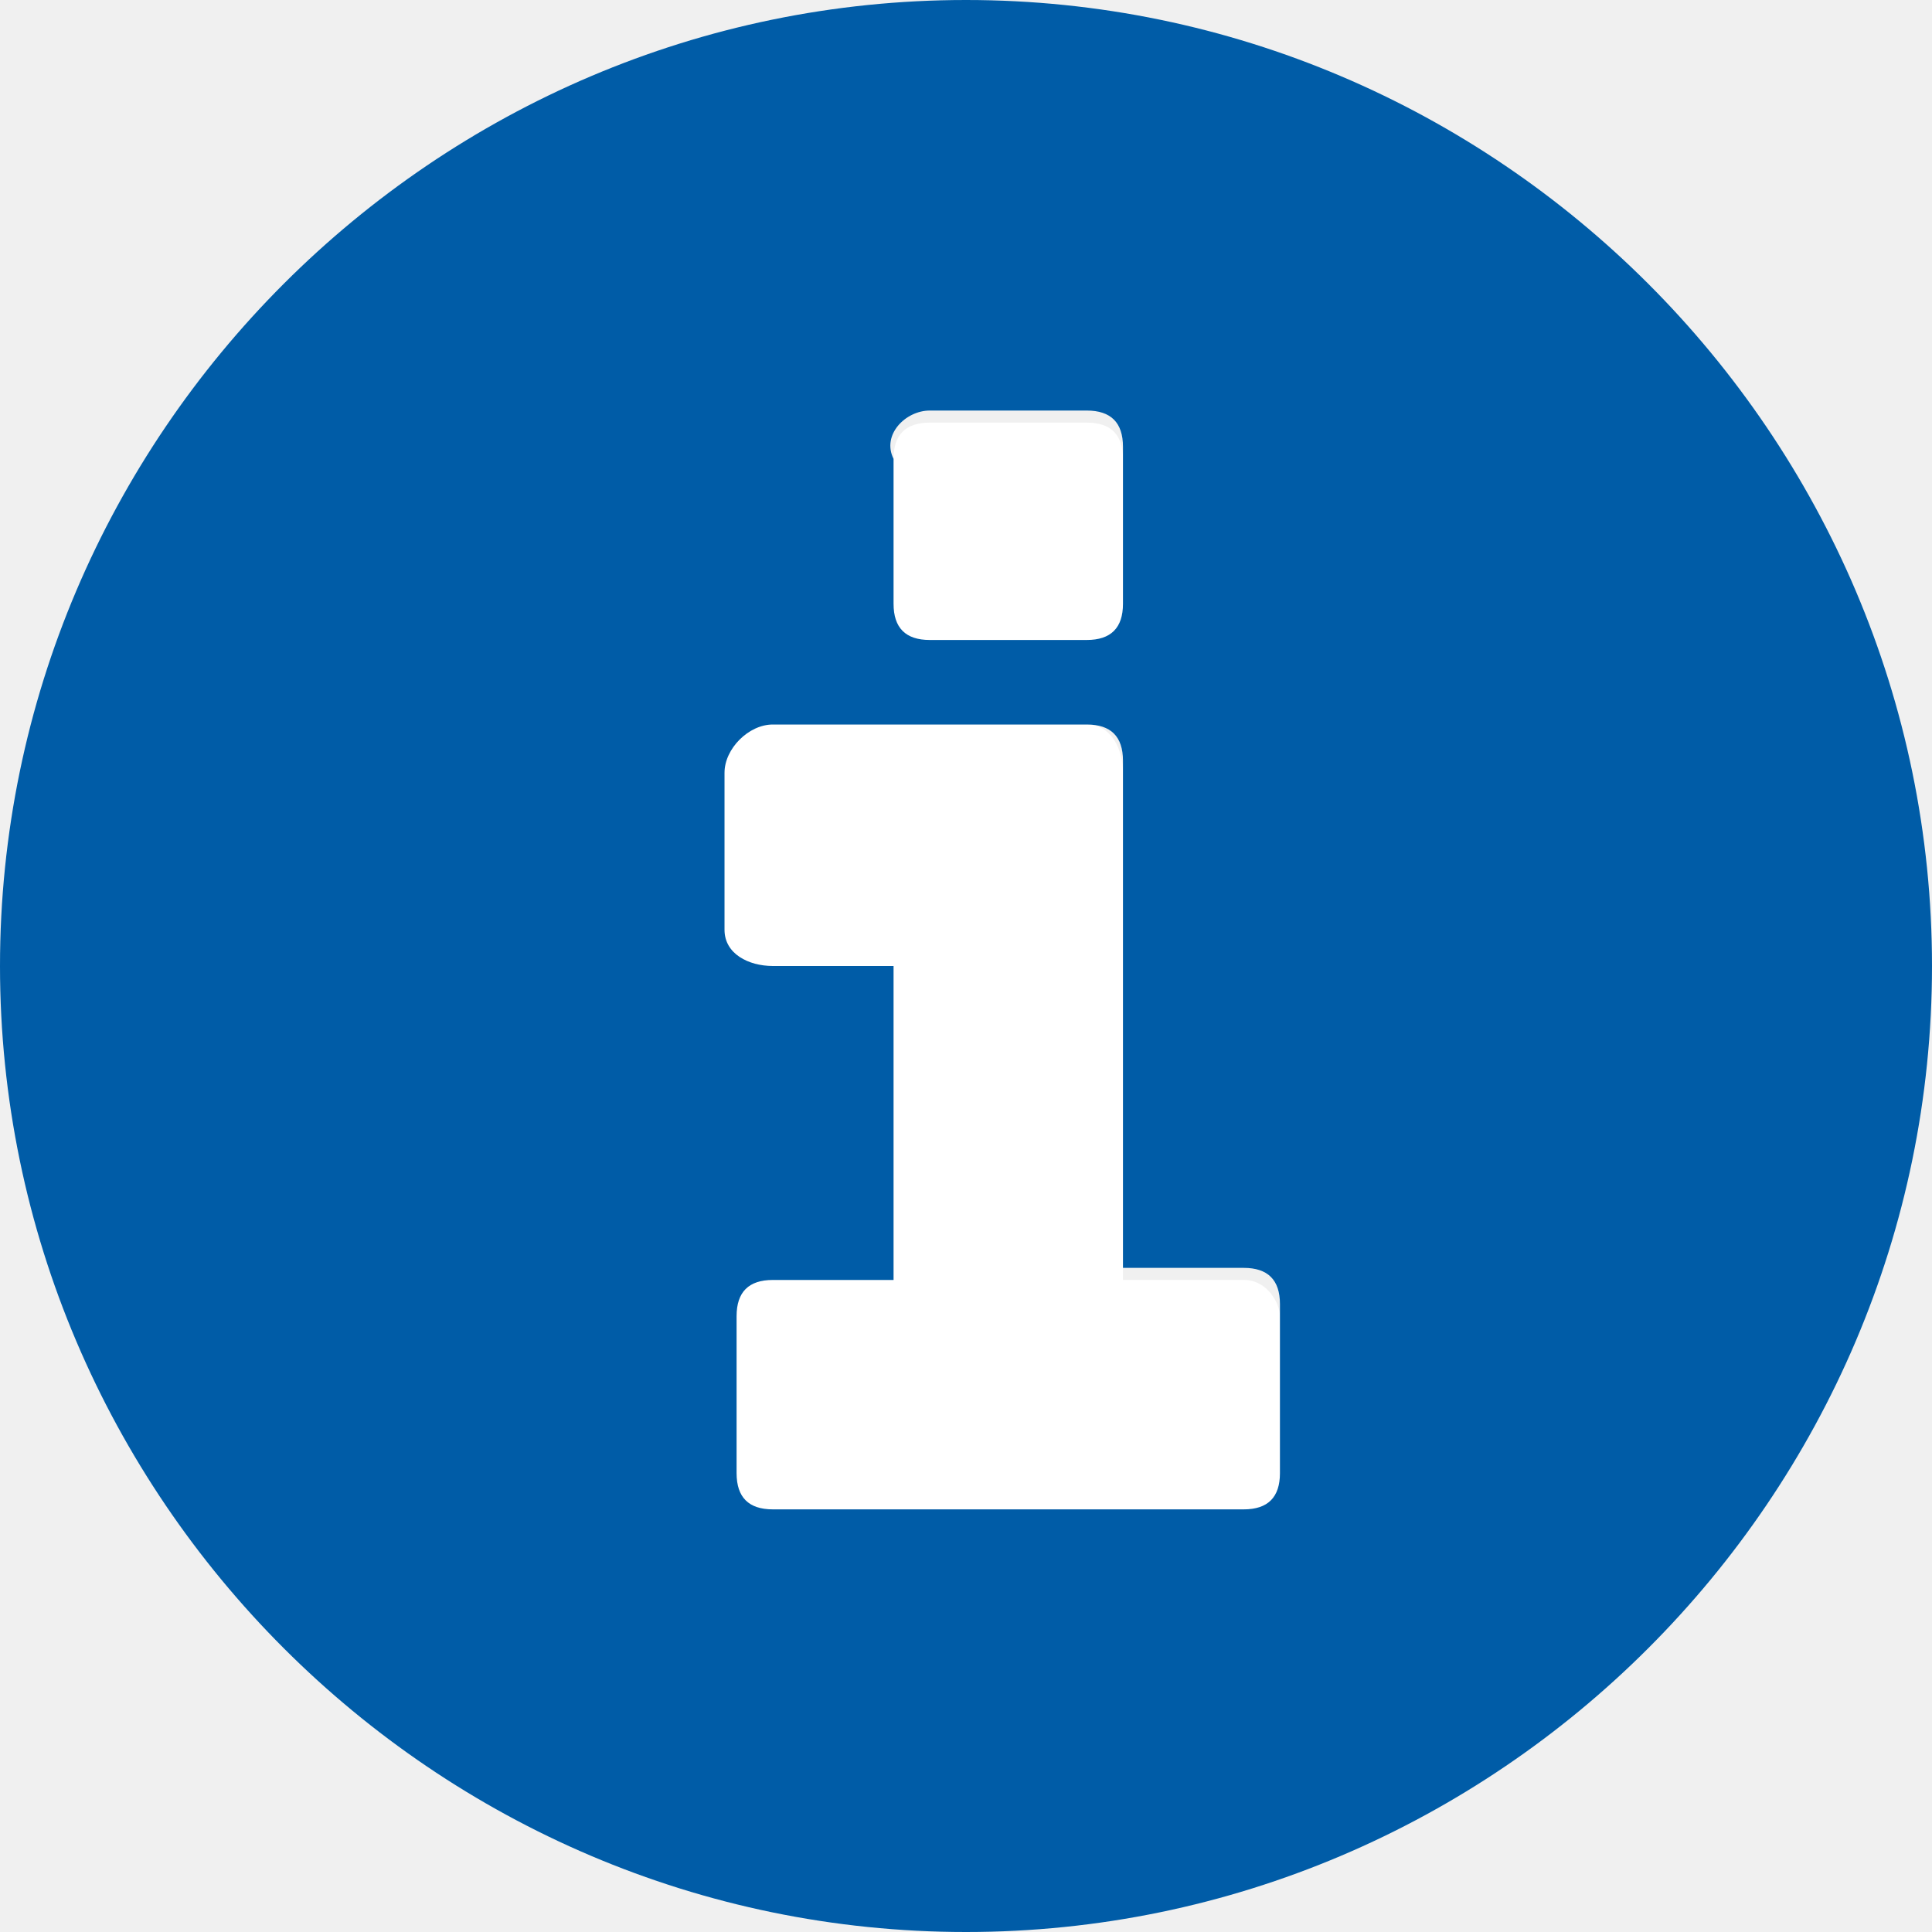
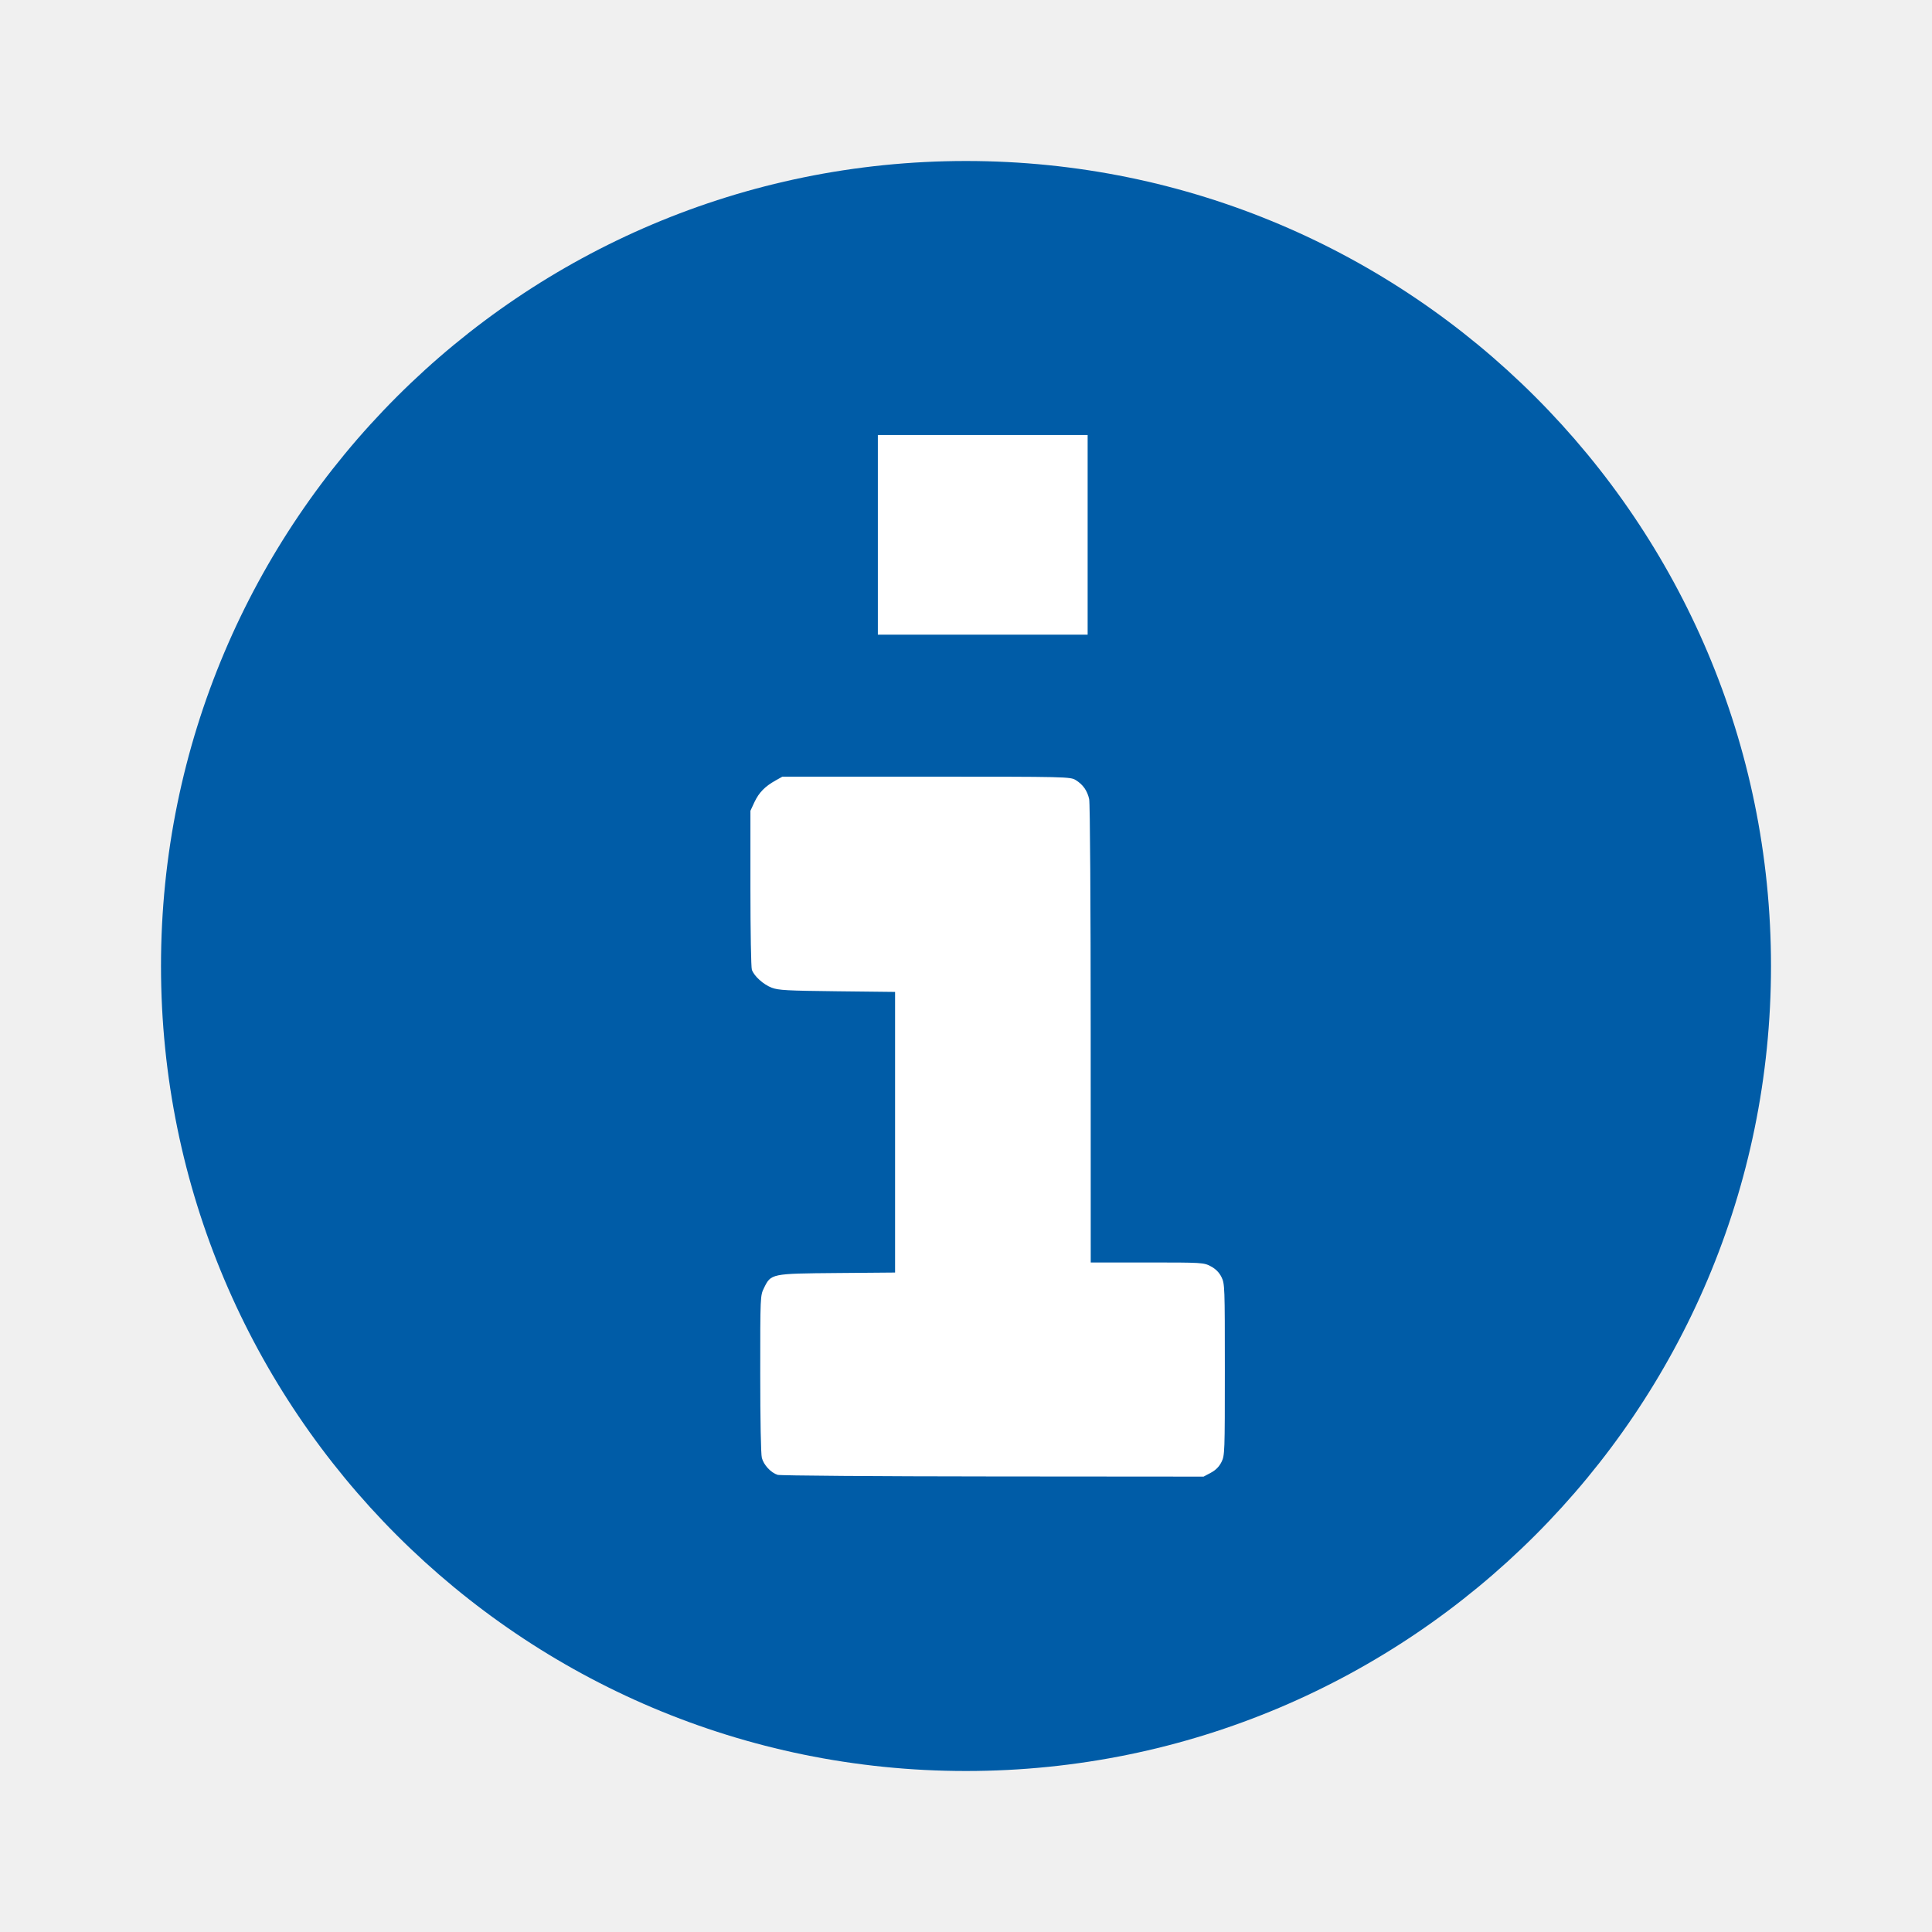
- <svg xmlns="http://www.w3.org/2000/svg" xml:space="preserve" enable-background="new 0 0 16 16" viewBox="0 0 16 16" y="0px" x="0px" height="16px" width="16px" version="1.1">
-   <path fill="#FFFFFF" d="M10.3,10.6h-1V6.4C9.3,6.2,9.2,6,9,6H6.4C6.2,6,6,6.2,6,6.4v1.3C6,7.9,6.2,8,6.4,8h1v2.6h-1    c-0.2,0-0.3,0.1-0.3,0.3v1.3c0,0.2,0.1,0.3,0.3,0.3h3.9c0.2,0,0.3-0.1,0.3-0.3v-1.3C10.6,10.8,10.5,10.6,10.3,10.6z" />
-   <path fill="#FFFFFF" d="M7.3,5.1c0,0.2,0.1,0.3,0.3,0.3H9c0.2,0,0.3-0.1,0.3-0.3V3.8c0-0.2-0.1-0.3-0.3-0.3H7.7    c-0.2,0-0.3,0.1-0.3,0.3V5.1z" />
-   <path fill="#005CA7" d="M8,0C3.6,0,0,3.6,0,8s3.6,8,8,8s8-3.6,8-8S12.4,0,8,0z M10.6,12.2c0,0.2-0.1,0.3-0.3,0.3H6.4    c-0.2,0-0.3-0.1-0.3-0.3v-1.3c0-0.2,0.1-0.3,0.3-0.3h1V8h-1C6.2,8,6,7.9,6,7.7V6.4C6,6.2,6.2,6,6.4,6H9c0.2,0,0.3,0.1,0.3,0.3v4.2    h1c0.2,0,0.3,0.1,0.3,0.3V12.2z M7.7,3.4H9c0.2,0,0.3,0.1,0.3,0.3v1.3c0,0.2-0.1,0.3-0.3,0.3H7.7c-0.2,0-0.3-0.1-0.3-0.3V3.8    C7.3,3.6,7.5,3.4,7.7,3.4z" />
+ <svg xmlns="http://www.w3.org/2000/svg" version="1.1" width="24" height="24" viewBox="0 0 24 24" id="svg4">
+   <defs id="defs8" />
+   <circle r="10" cy="12" cx="12" id="path832" style="fill:#005ca7;fill-opacity:1;stroke-width:1.512;stroke-linecap:round;stroke-linejoin:round" />
+   <path style="fill:#ffffff;fill-opacity:1;stroke:none;stroke-width:0.035;stroke-linecap:round;stroke-linejoin:round;stroke-miterlimit:4;stroke-dasharray:none;paint-order:markers fill stroke" d="M 10.905,6.644 V 5.404 h 1.303 1.303 v 1.24 1.24 h -1.303 -1.303 z" id="path837" />
+   <path id="path839" d="m 9.66,18.321 c -0.083,-0.026 -0.173,-0.122 -0.196,-0.211 -0.012,-0.045 -0.02,-0.472 -0.02,-1.045 -1.133e-4,-0.963 1.792e-4,-0.97 0.046,-1.064 0.088,-0.18 0.087,-0.18 0.909,-0.187 l 0.72,-0.006 v -1.743 -1.743 l -0.72,-0.008 c -0.62,-0.007 -0.733,-0.013 -0.814,-0.045 -0.103,-0.04 -0.217,-0.143 -0.245,-0.222 -0.01,-0.027 -0.018,-0.483 -0.018,-1.013 V 10.072 L 9.373,9.962 C 9.43,9.843 9.503,9.769 9.635,9.695 l 0.084,-0.047 h 1.788 c 1.751,0 1.789,8.334e-4 1.857,0.043 0.089,0.055 0.143,0.131 0.166,0.236 0.011,0.048 0.019,1.294 0.019,2.92 l 4.87e-4,2.836 h 0.701 c 0.686,0 0.703,10e-4 0.791,0.048 0.061,0.033 0.103,0.075 0.132,0.133 0.041,0.083 0.042,0.117 0.042,1.149 0,1.032 -0.001,1.067 -0.042,1.149 -0.029,0.058 -0.071,0.1 -0.132,0.133 l -0.09,0.048 -2.616,-0.002 c -1.439,-0.001 -2.643,-0.01 -2.676,-0.02 z" style="fill:#ffffff;stroke-width:0.01;stroke-linecap:round;stroke-linejoin:round" />
</svg>
